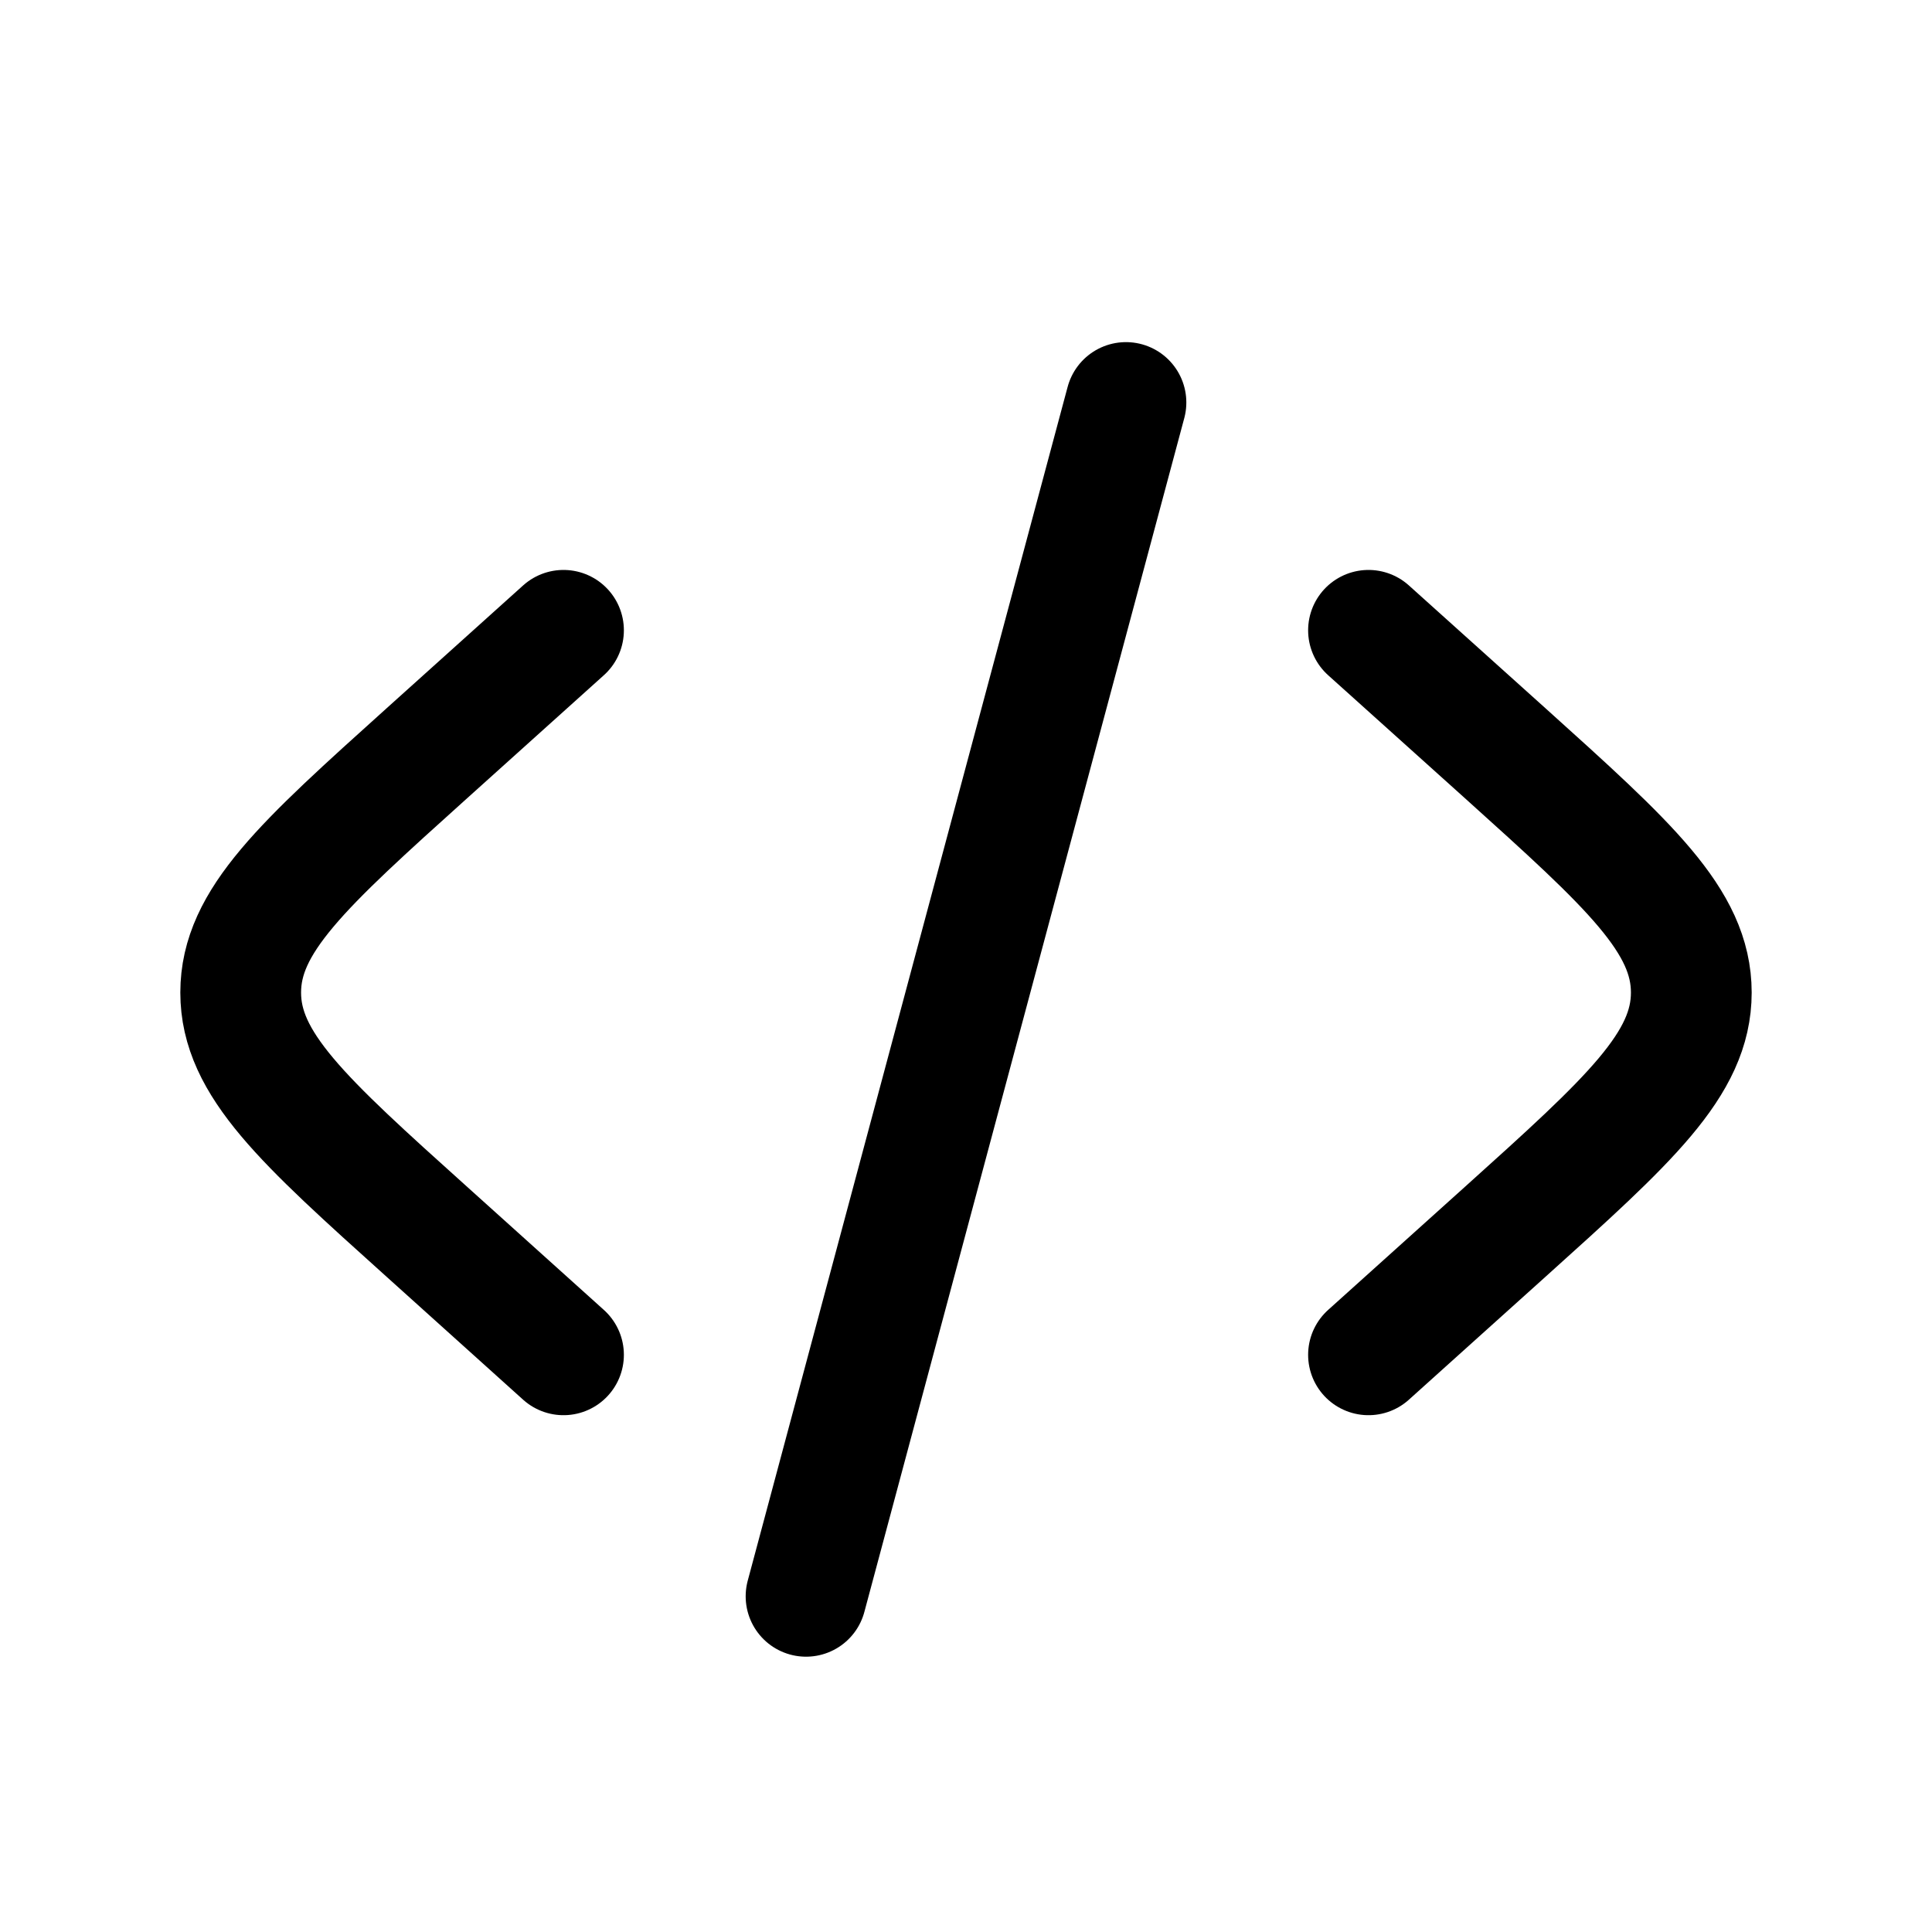
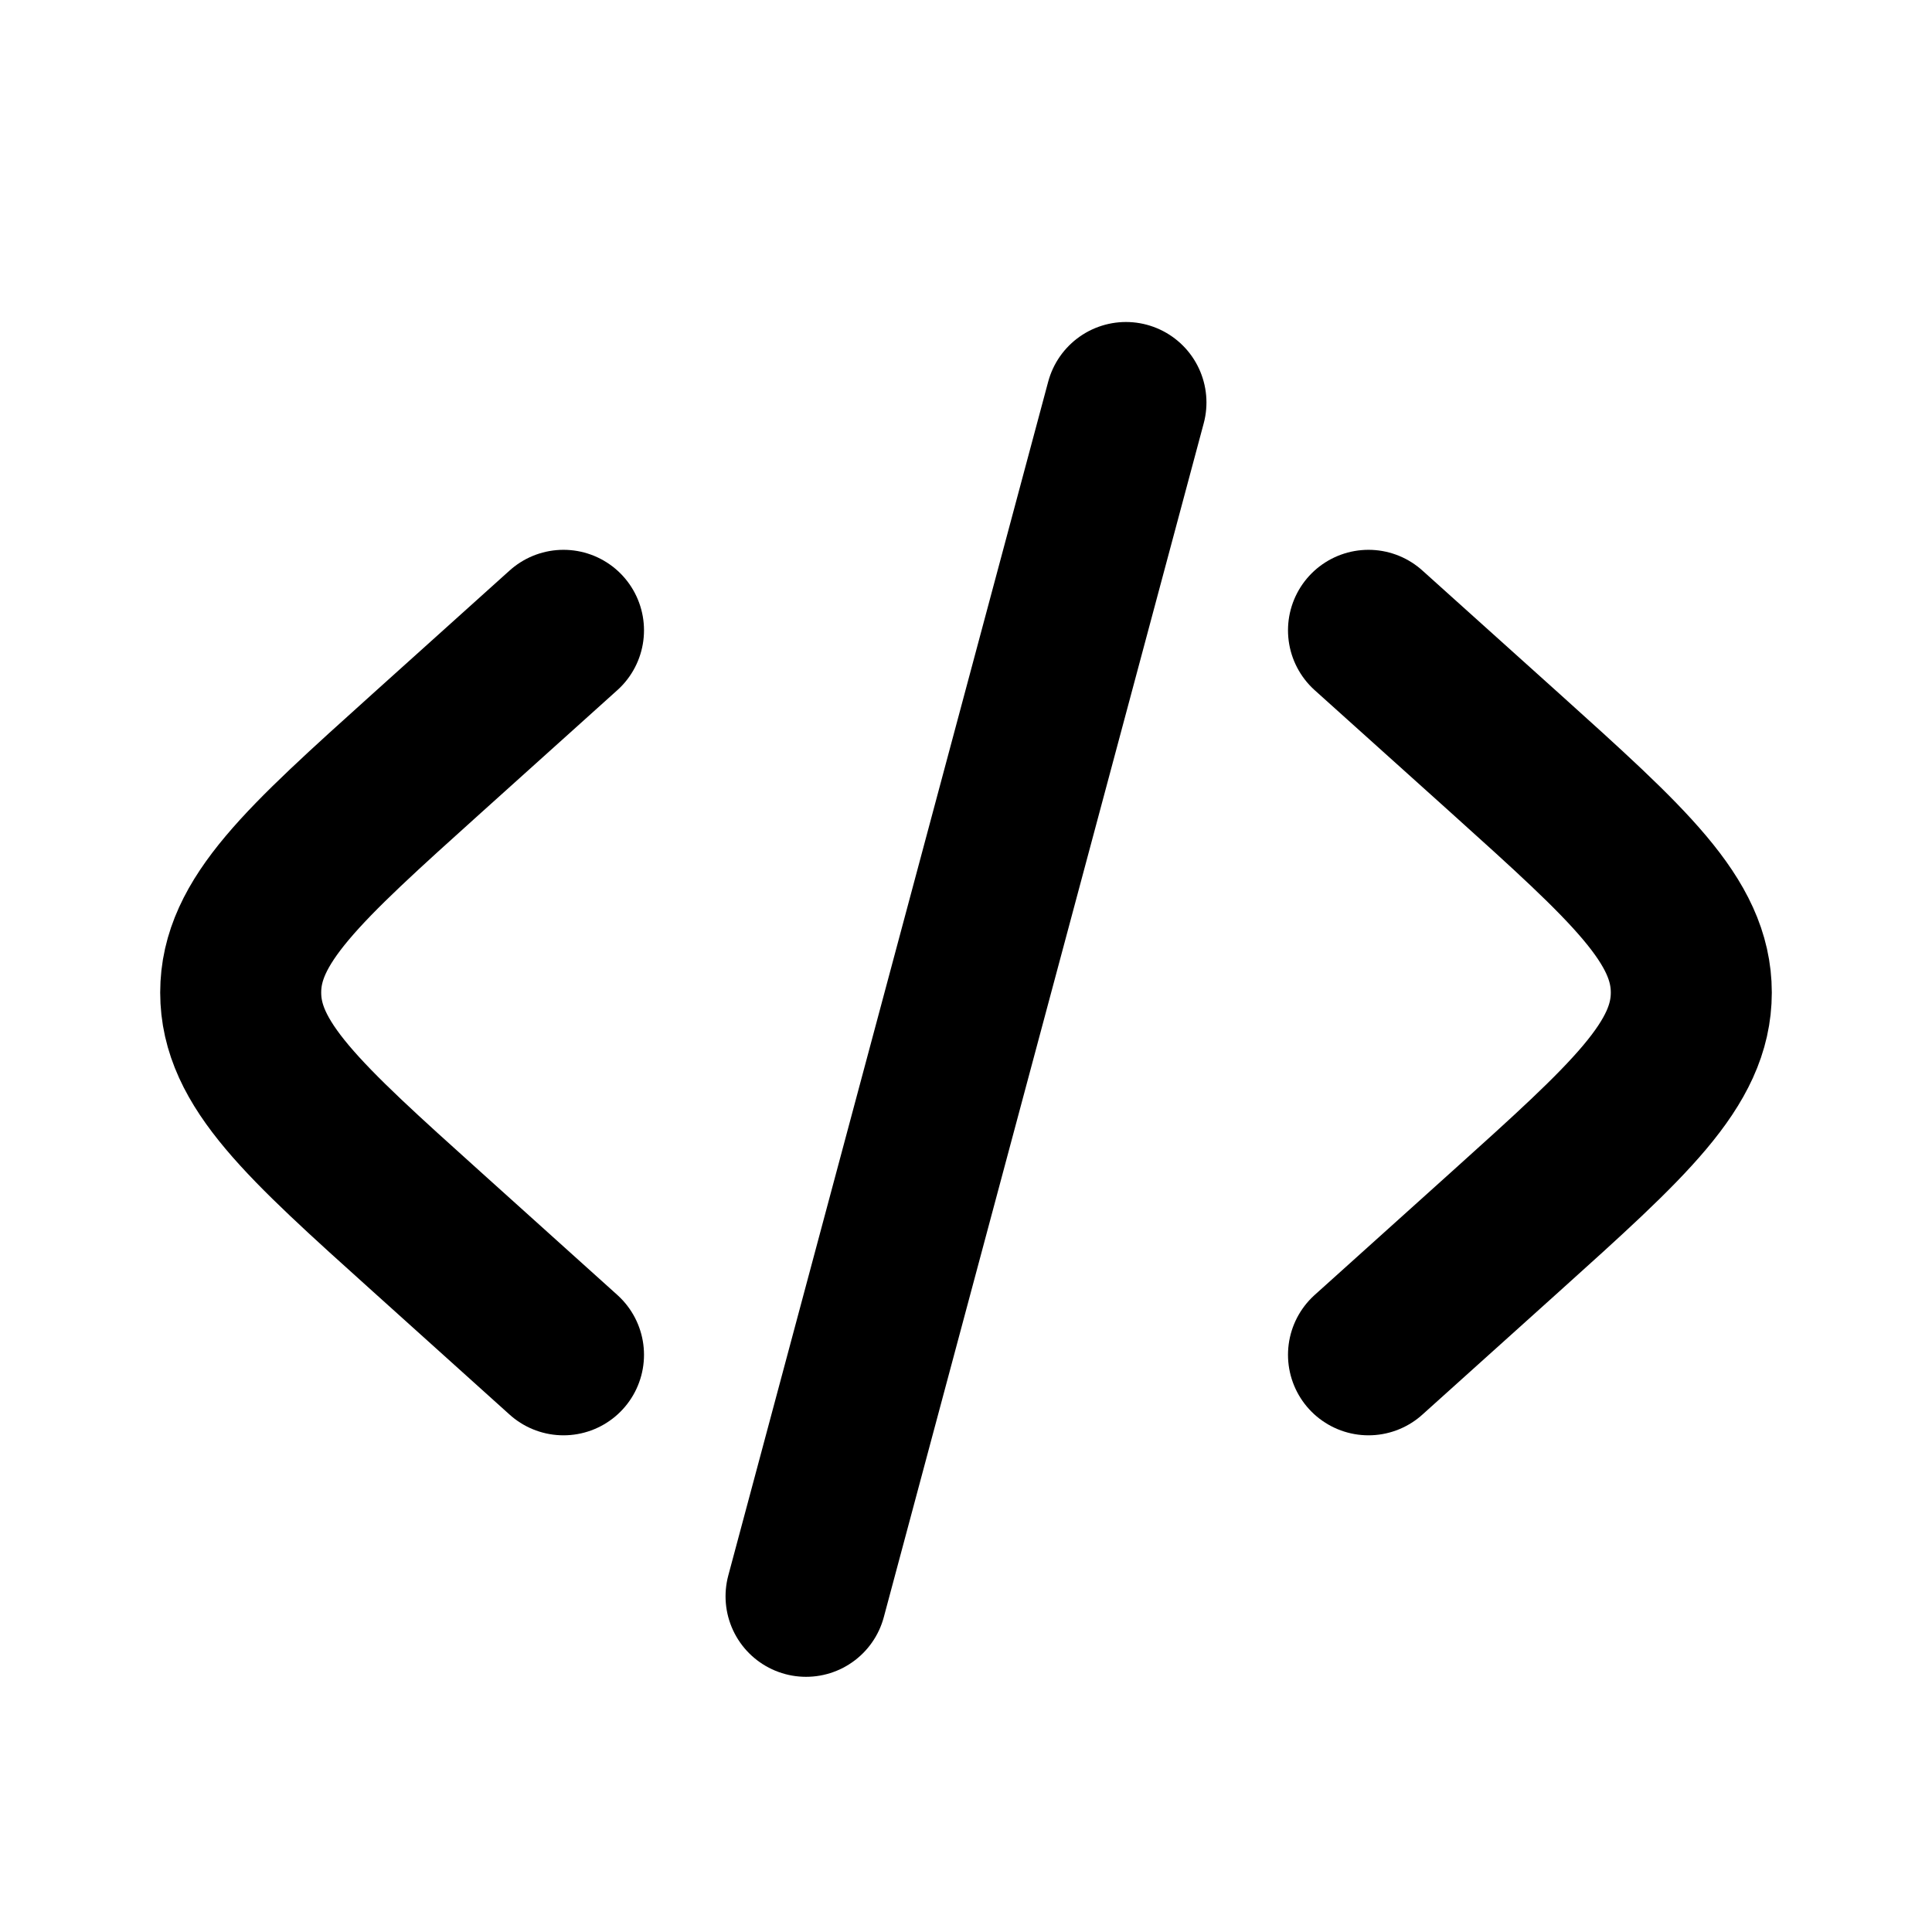
<svg xmlns="http://www.w3.org/2000/svg" viewBox="0 0 24 24">
-   <path d="M17 7.83L18.697 9.356C20.239 10.745 21.01 11.439 21.01 12.33C21.01 13.22 20.239 13.915 18.697 15.303L17 16.83" fill="none" stroke="#000" stroke-width="1.5" stroke-linecap="round" stroke-linejoin="round" />
-   <path d="M13.987 5L12 12.415L10.013 19.83" fill="none" stroke="#000" stroke-width="1.5" stroke-linecap="round" stroke-linejoin="round" />
-   <path d="M7 7.83L5.304 9.356C3.761 10.745 2.99 11.439 2.99 12.33C2.99 13.22 3.761 13.915 5.304 15.303L7 16.83" fill="none" stroke="#000" stroke-width="1.5" stroke-linecap="round" stroke-linejoin="round" />
+   <path d="M17 7.83L18.697 9.356C20.239 10.745 21.01 11.439 21.01 12.33C21.01 13.22 20.239 13.915 18.697 15.303L17 16.83" fill="none" stroke="#000" stroke-width="2" stroke-linecap="round" stroke-linejoin="round" />
+   <path d="M13.987 5L12 12.415L10.013 19.83" fill="none" stroke="#000" stroke-width="2" stroke-linecap="round" stroke-linejoin="round" />
+   <path d="M7 7.83L5.304 9.356C3.761 10.745 2.99 11.439 2.99 12.33C2.99 13.22 3.761 13.915 5.304 15.303L7 16.83" fill="none" stroke="#000" stroke-width="2" stroke-linecap="round" stroke-linejoin="round" />
</svg>
